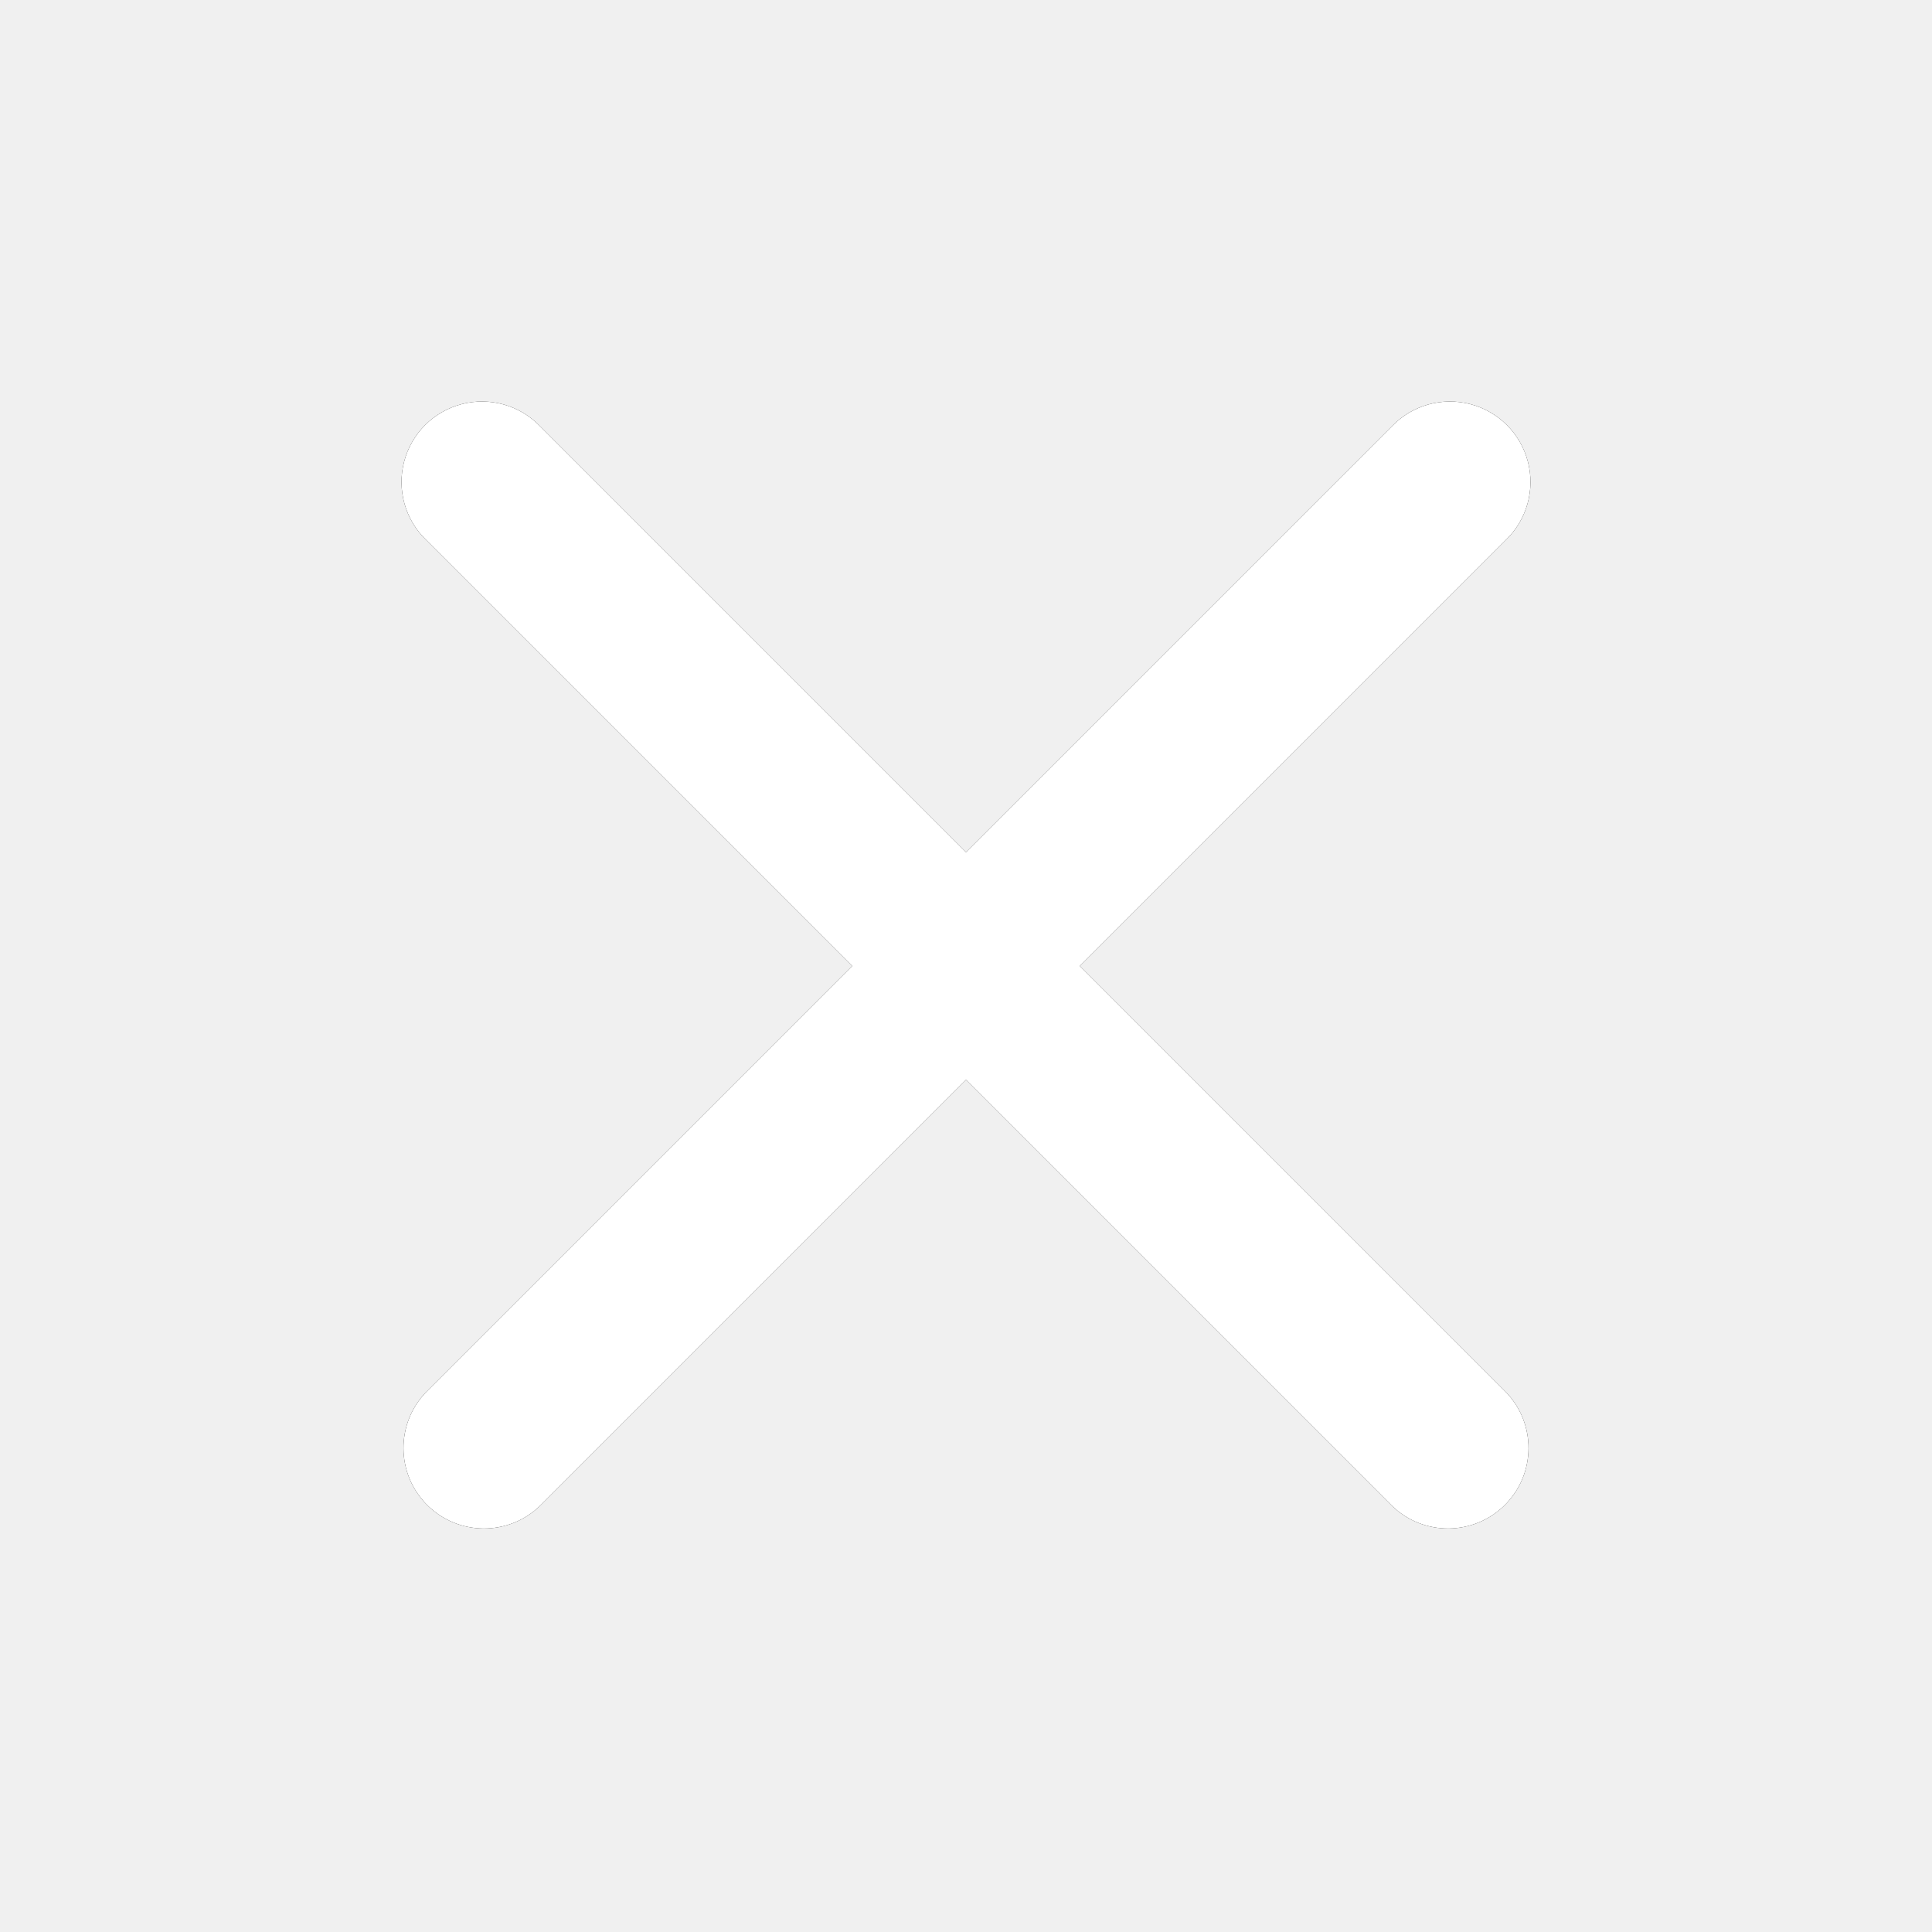
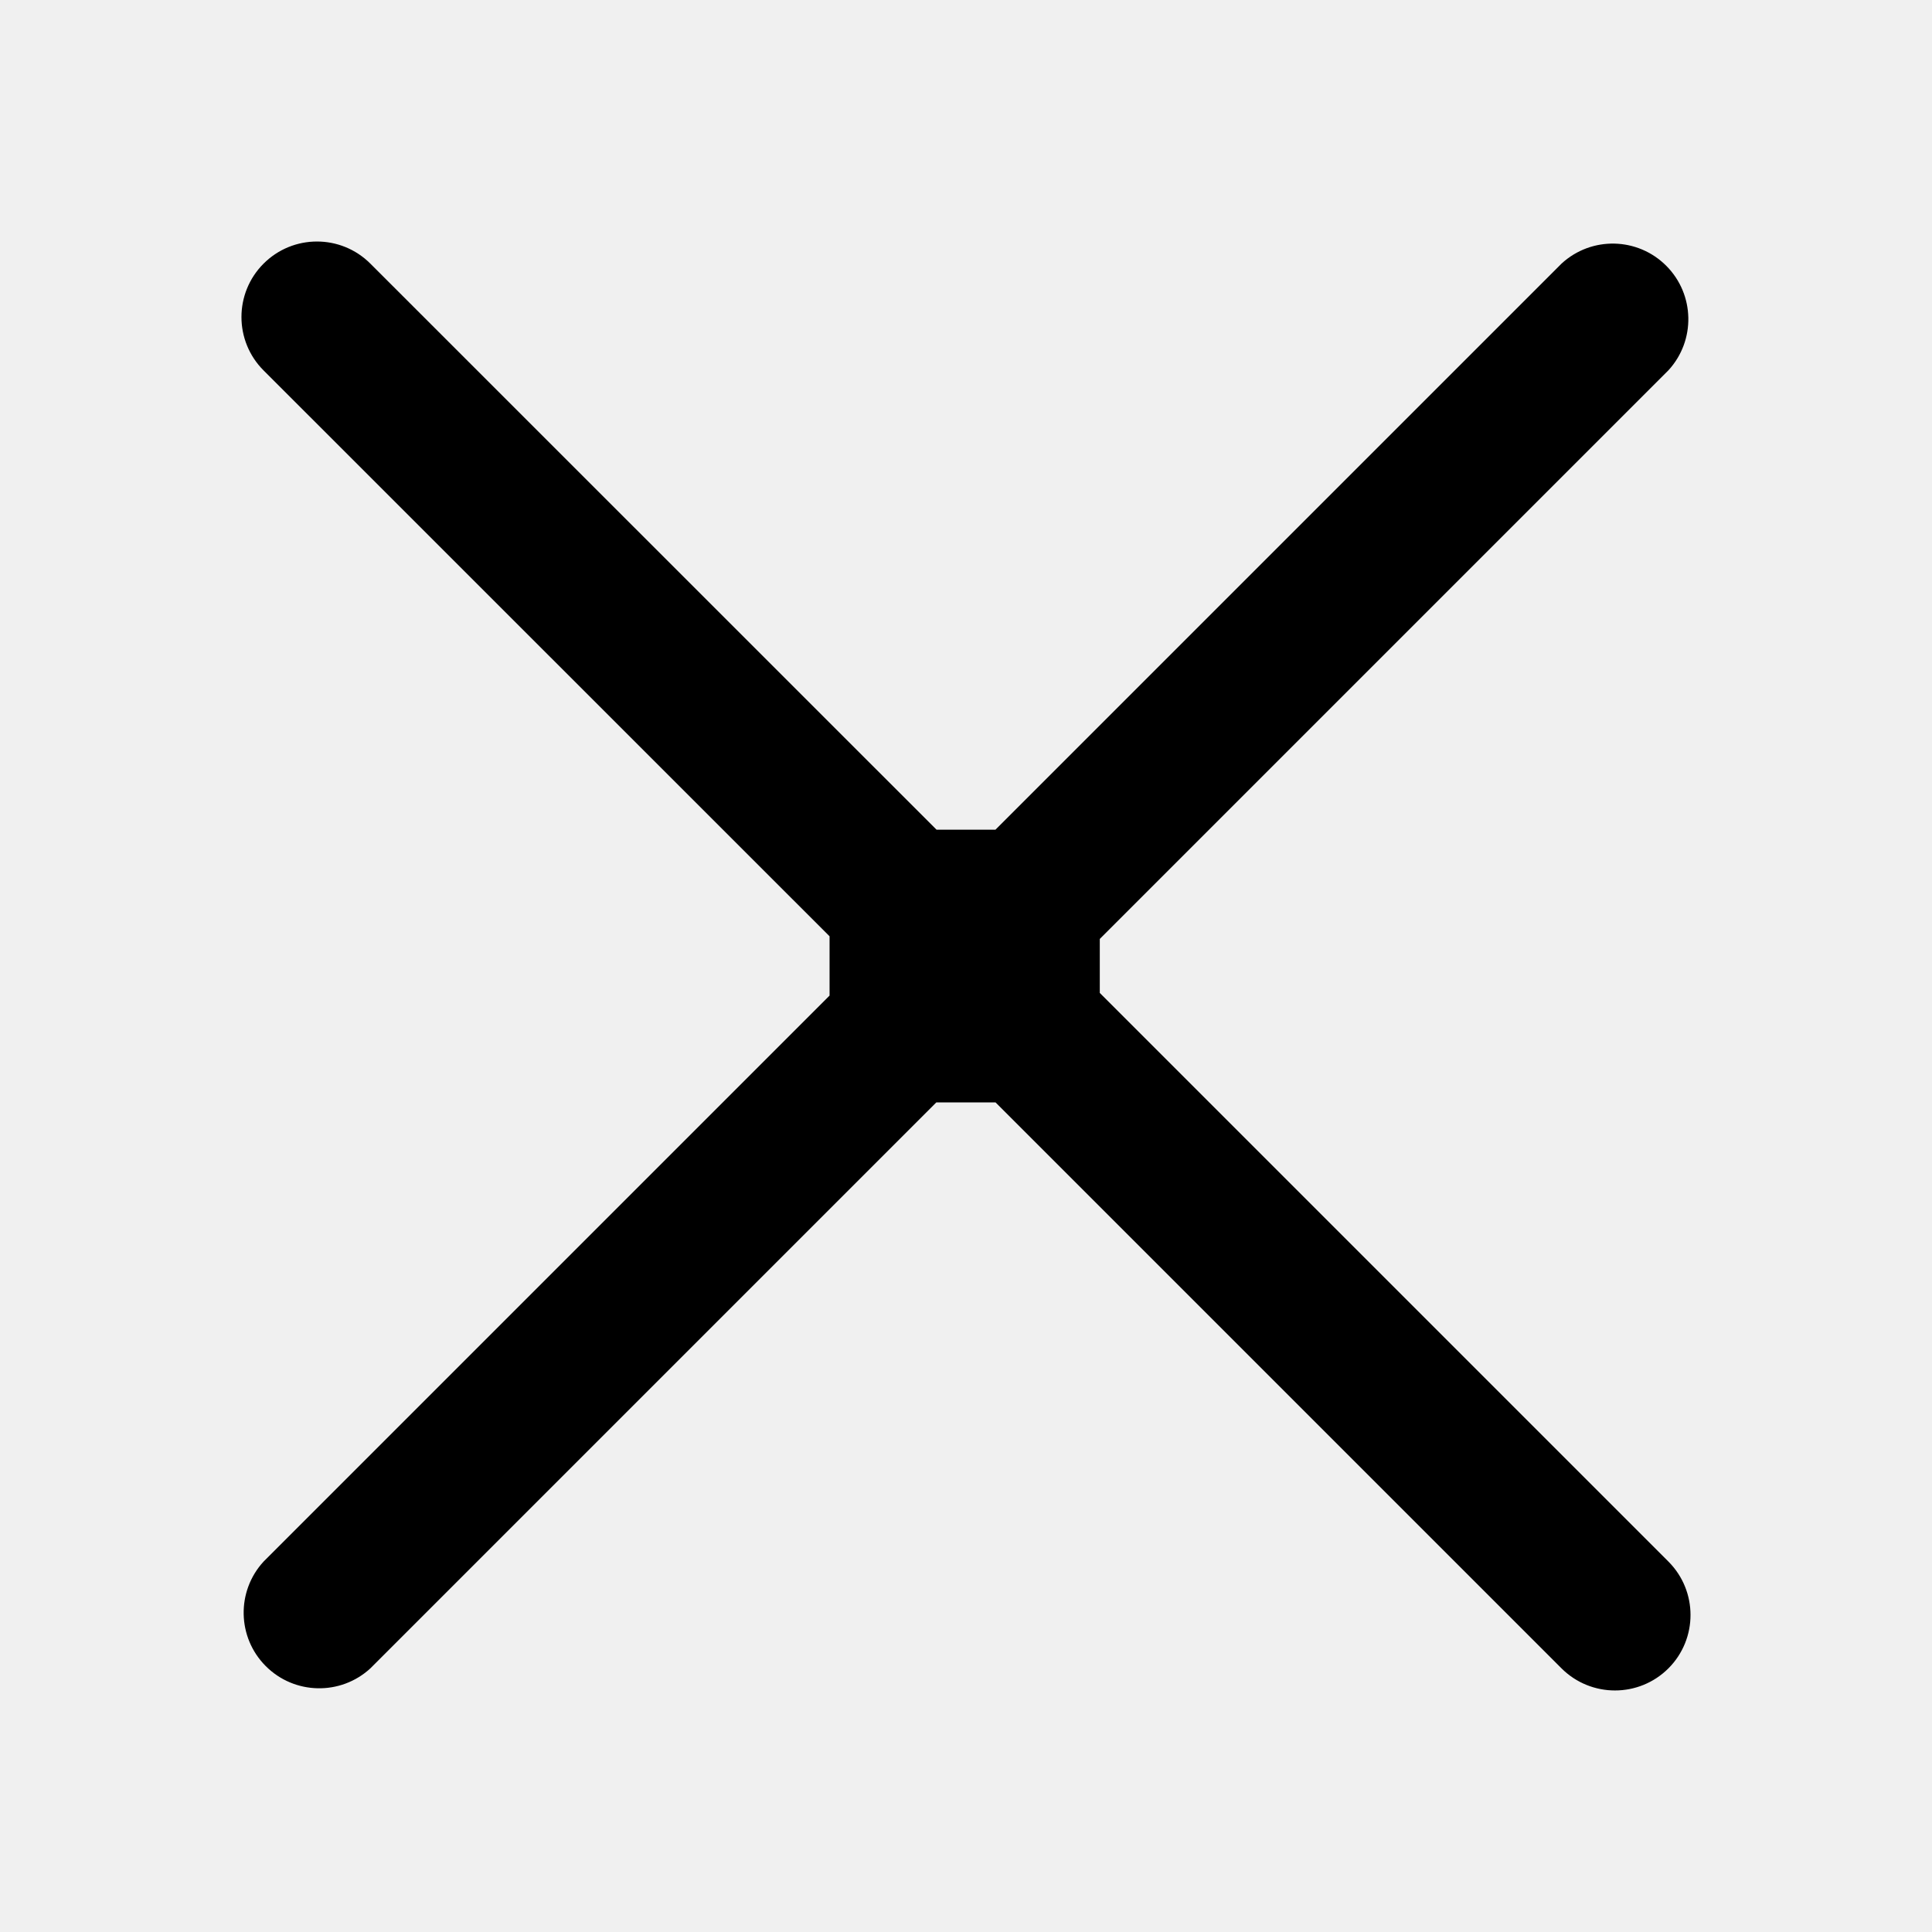
- <svg xmlns="http://www.w3.org/2000/svg" width="24" height="24">
+ <svg xmlns="http://www.w3.org/2000/svg" width="16" height="16">
  <style>use:not(:target){display:none;}</style>
  <defs>
-     <path id="a" d="M5.293 6.707a1 1 0 1 1 1.414-1.414L12 10.586l5.293-5.293a1 1 0 1 1 1.414 1.414L13.414 12l5.293 5.293a1 1 0 0 1-1.414 1.414L12 13.414l-5.293 5.293a1 1 0 0 1-1.414-1.414L10.586 12 5.293 6.707z" />
+     <path id="a" d="m9.108 7.776 4.709-4.709a.626.626 0 0 0-.884-.885L8.244 6.871l-.488 0-4.689-4.688a.625.625 0 1 0-.884.885L6.87 7.754l0 .491-4.687 4.687a.626.626 0 0 0 .884.885L7.754 9.13l.491 0 4.687 4.687a.627.627 0 0 0 .885 0 .626.626 0 0 0 0-.885L9.108 8.223l0-.447z" />
  </defs>
+   <use id="l" href="#a" fill="#fff" />
  <use id="d" href="#a" fill="#000" />
-   <use id="l" href="#a" fill="#fff" />
</svg>
